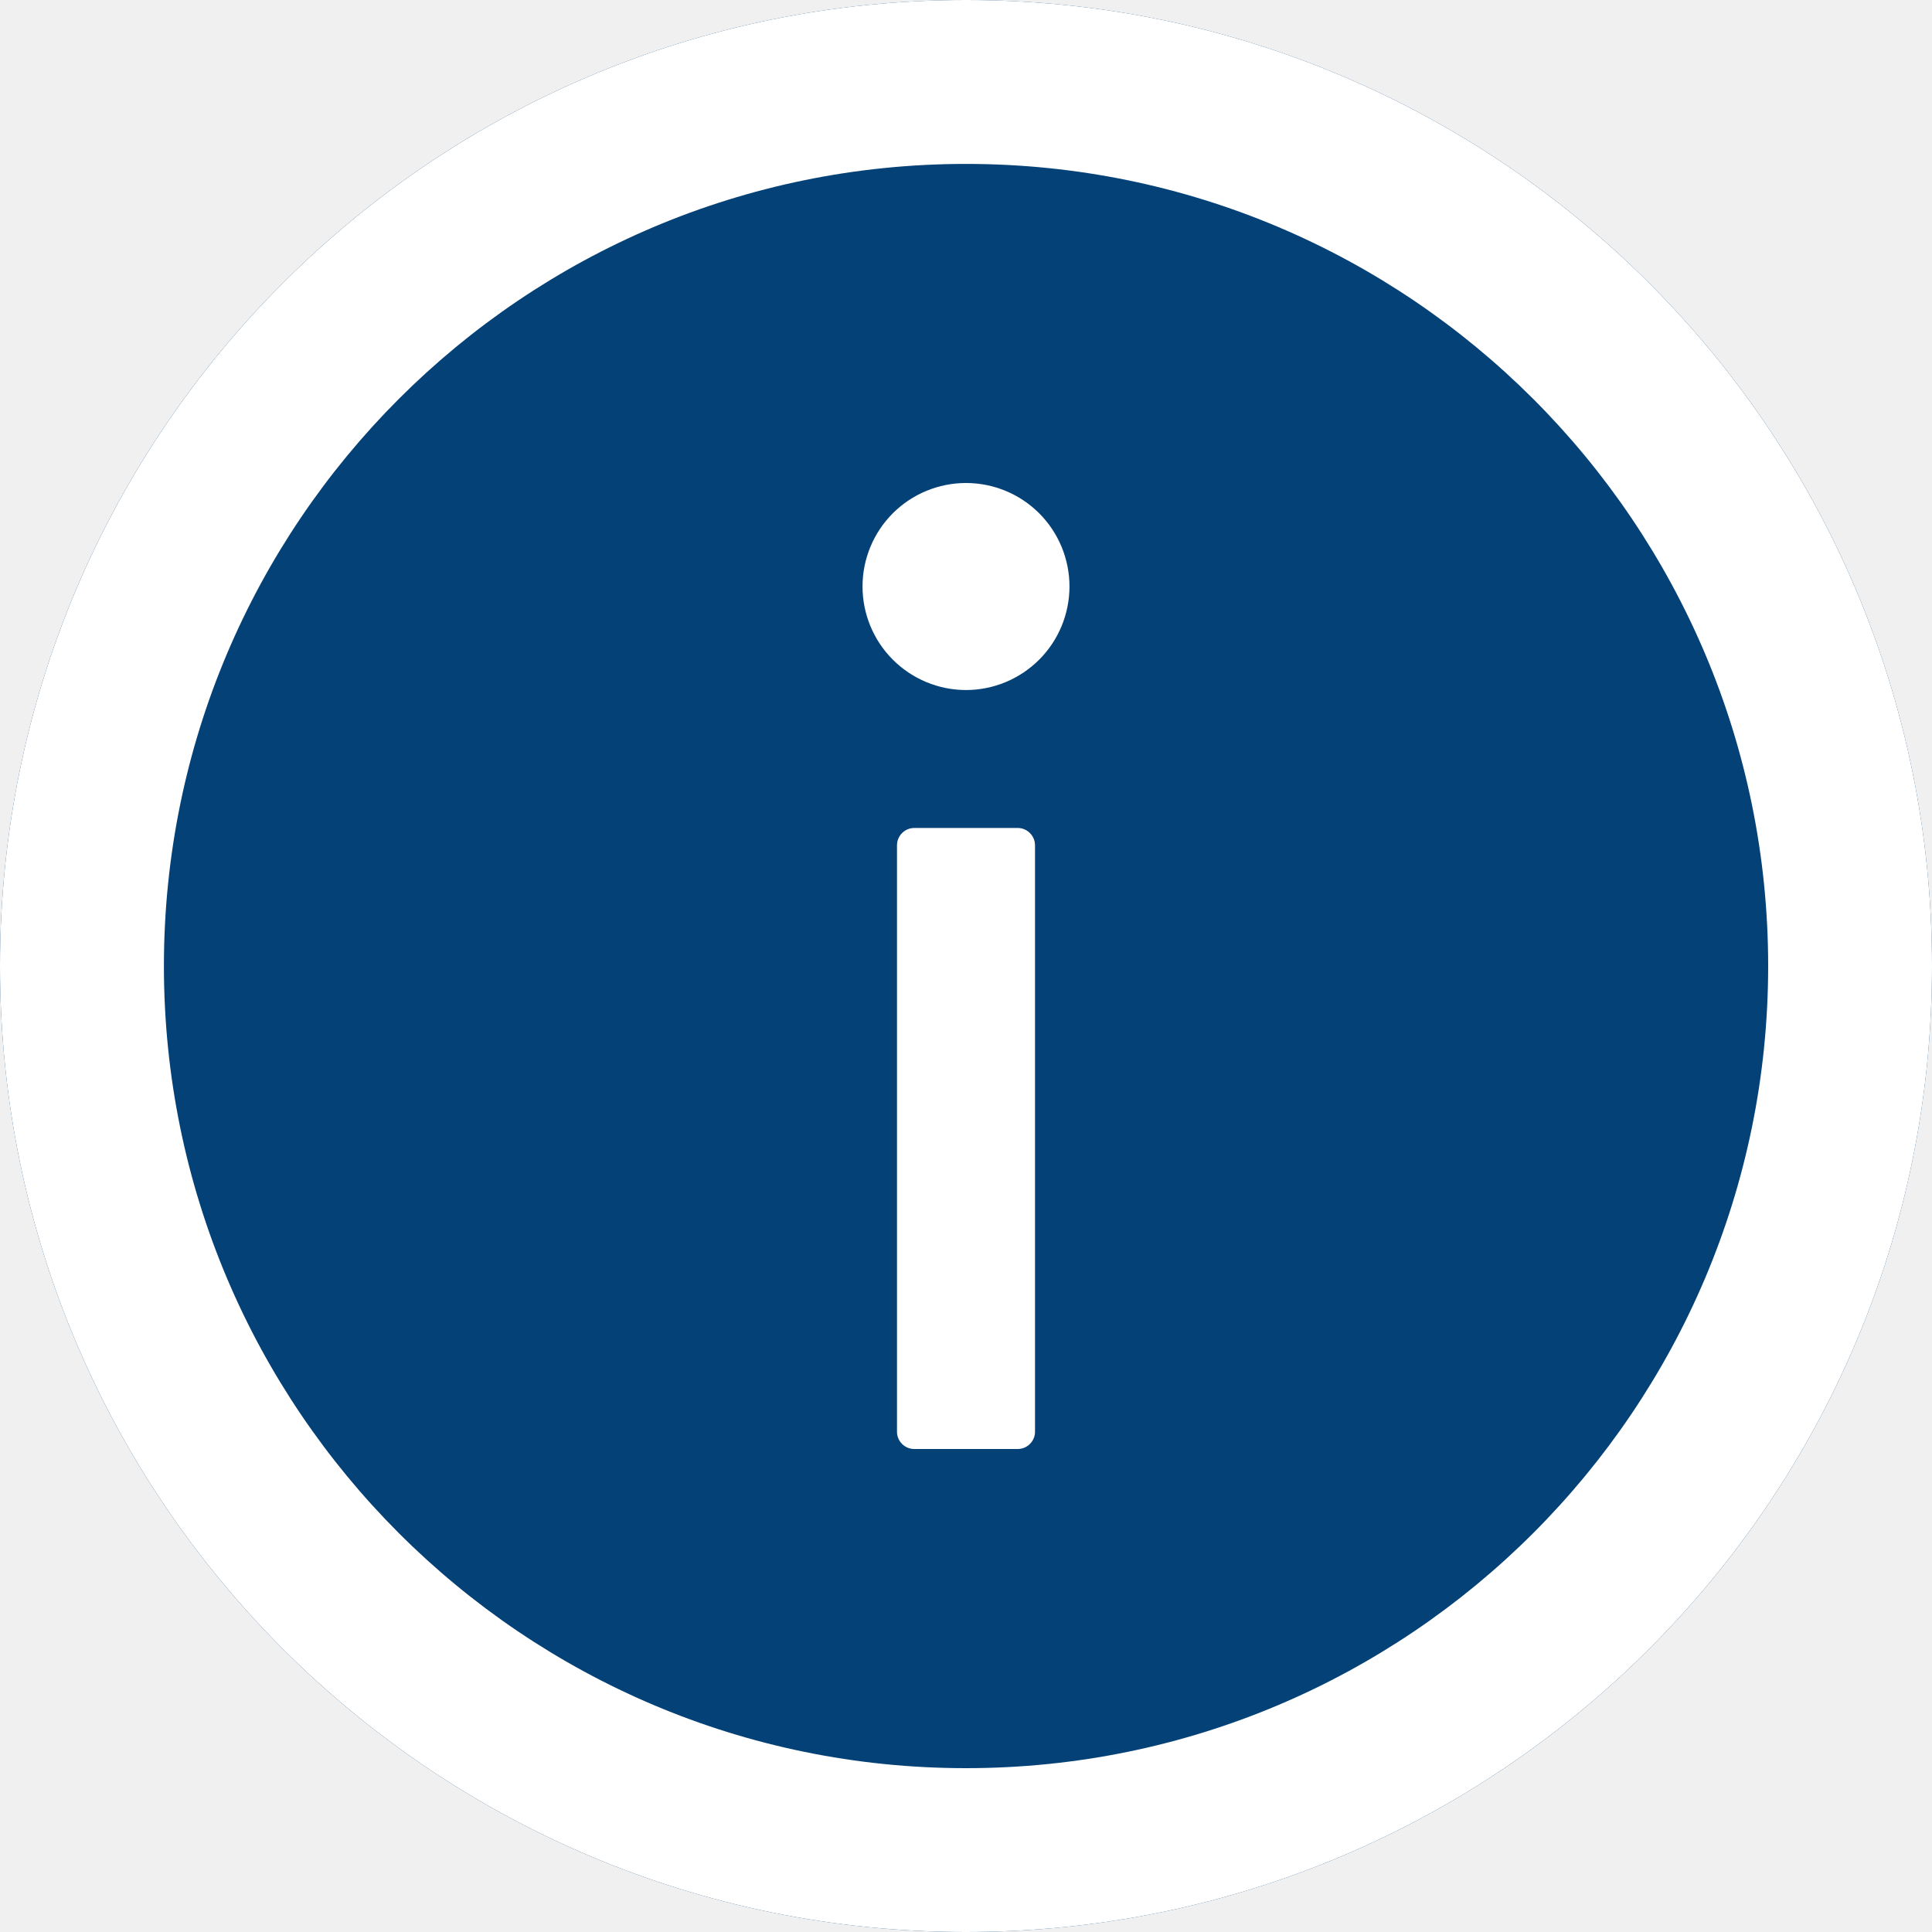
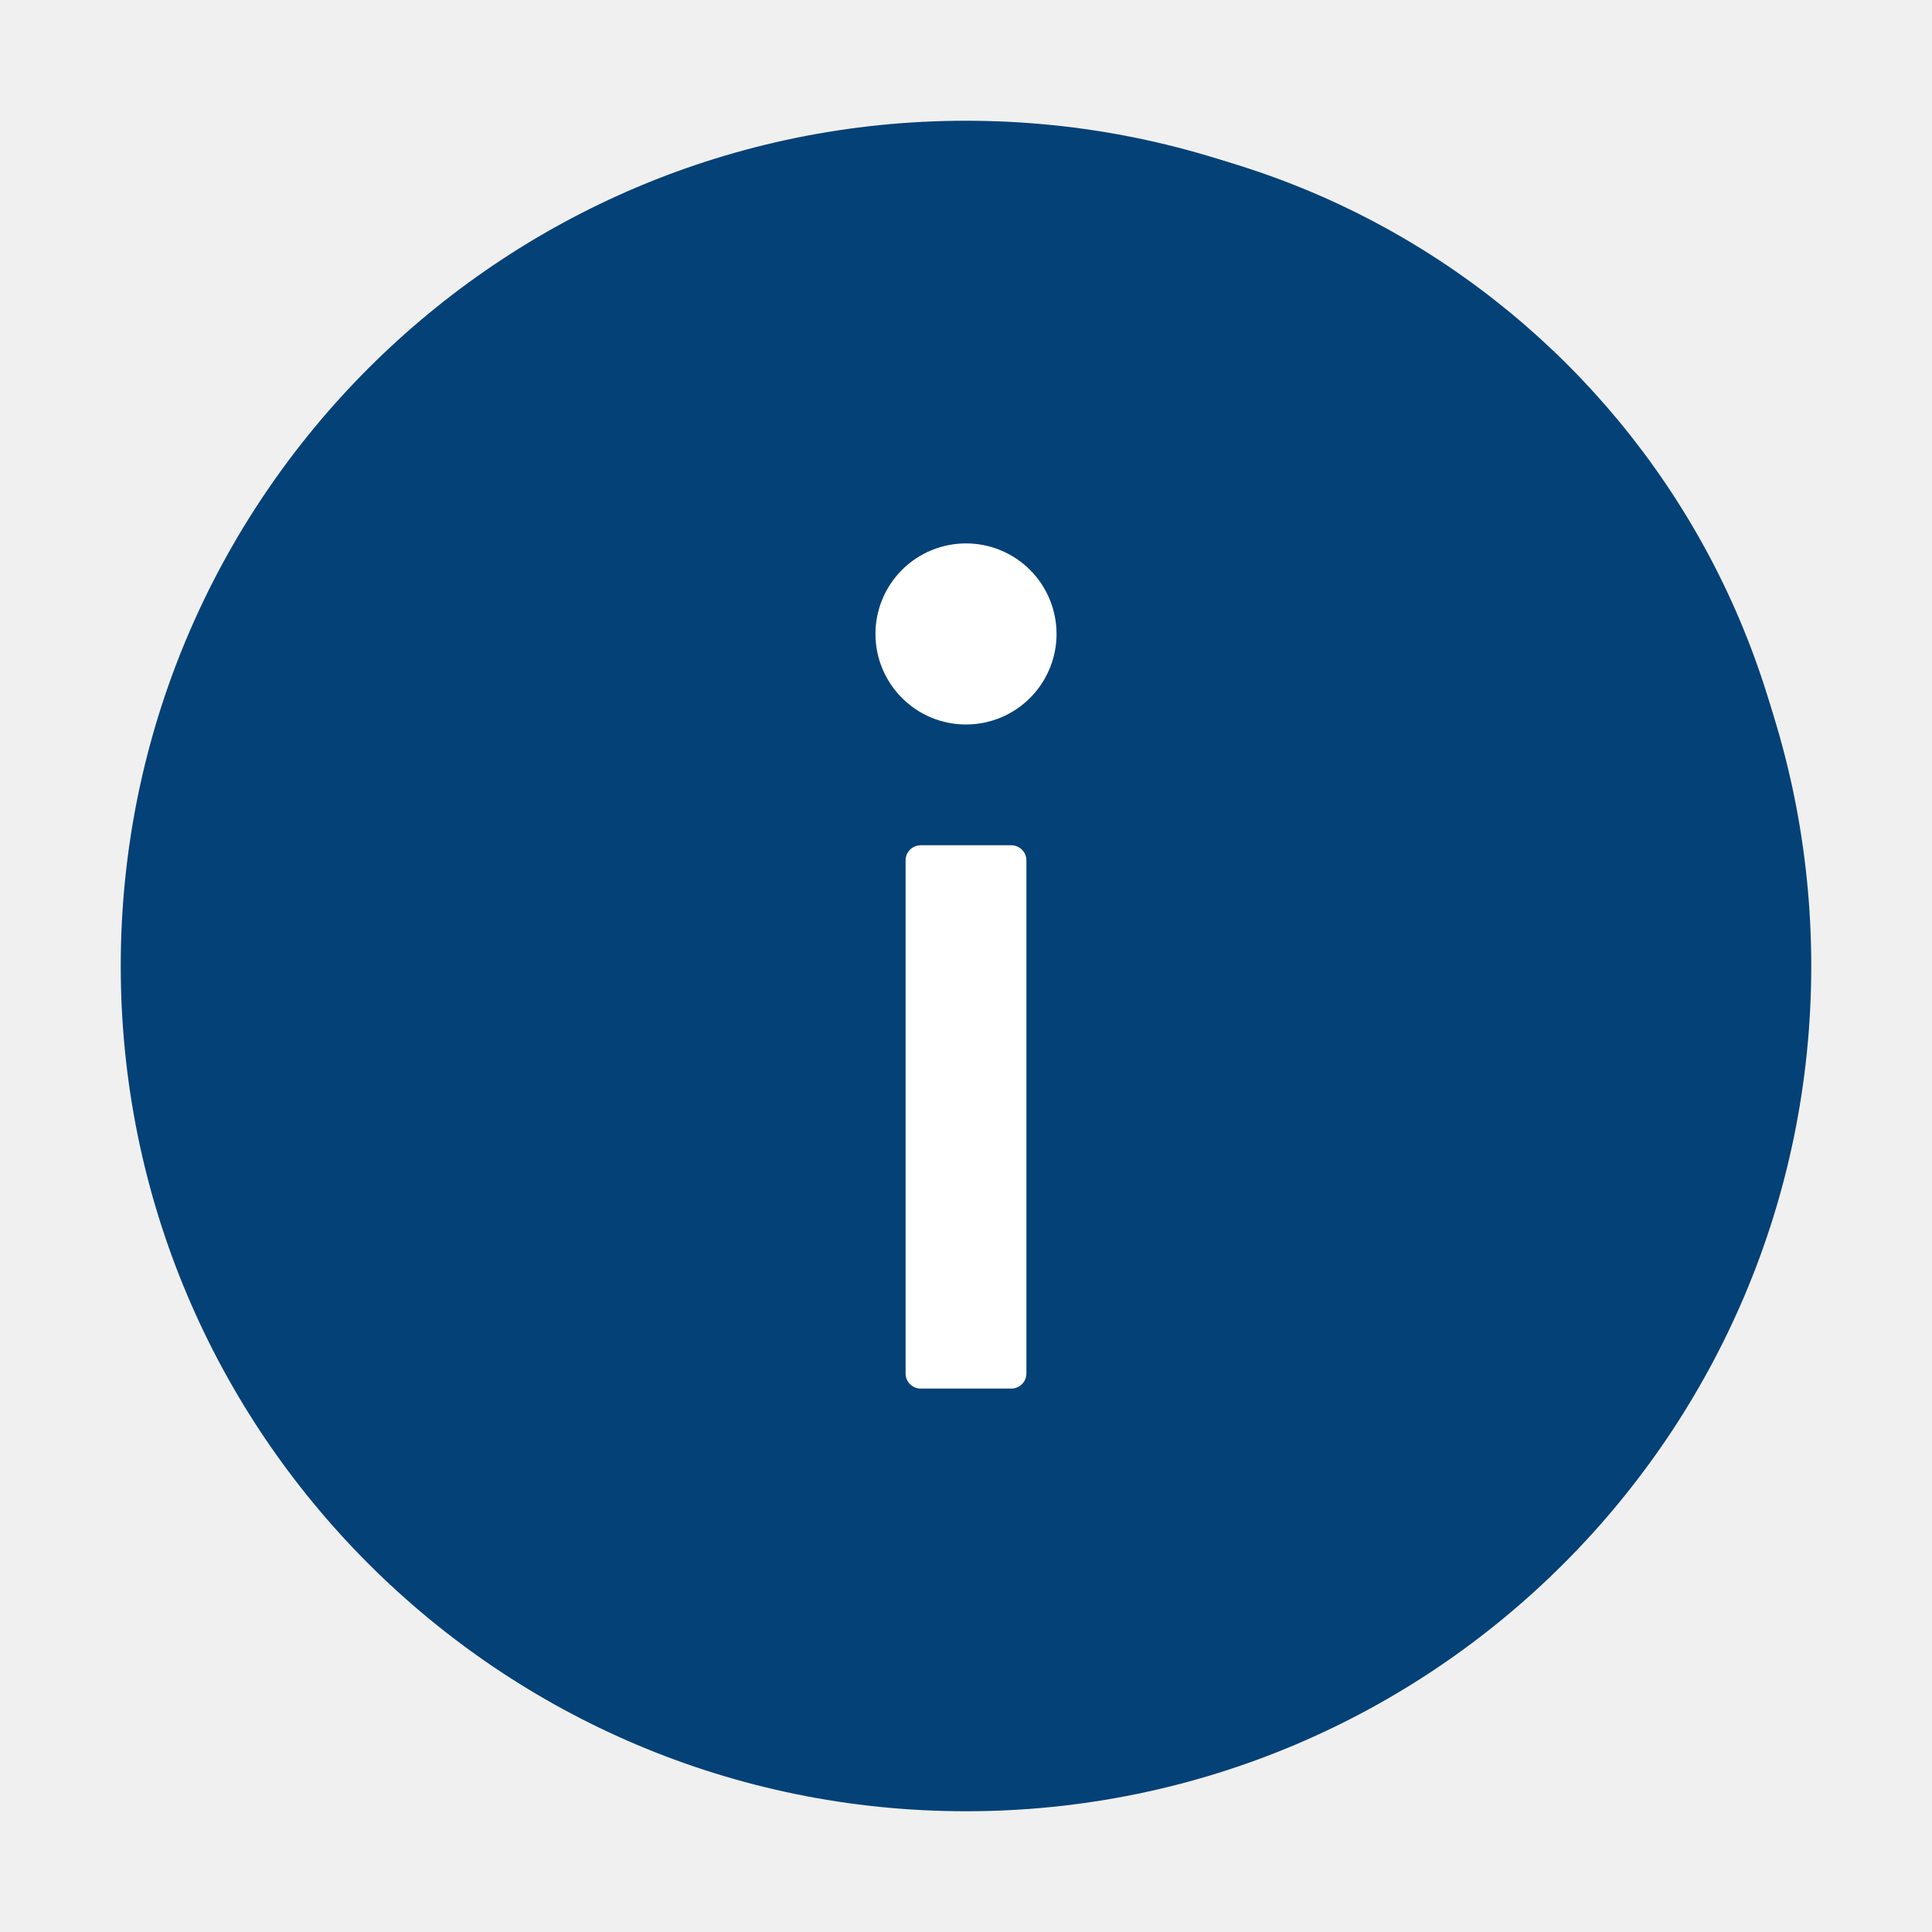
- <svg xmlns="http://www.w3.org/2000/svg" width="25" height="25" viewBox="0 0 25 25" fill="none">
-   <circle cx="12.5" cy="12.5" r="12.5" fill="#044177" />
-   <path d="M12.5 0C5.597 0 0 5.597 0 12.5C0 19.403 5.597 25 12.5 25C19.403 25 25 19.403 25 12.5C25 5.597 19.403 0 12.5 0ZM12.5 22.88C6.769 22.88 2.121 18.231 2.121 12.5C2.121 6.769 6.769 2.121 12.5 2.121C18.231 2.121 22.88 6.769 22.88 12.5C22.88 18.231 18.231 22.88 12.5 22.88Z" fill="white" />
-   <path d="M11.161 7.589C11.161 7.944 11.302 8.285 11.553 8.536C11.804 8.787 12.145 8.929 12.5 8.929C12.855 8.929 13.196 8.787 13.447 8.536C13.698 8.285 13.839 7.944 13.839 7.589C13.839 7.234 13.698 6.893 13.447 6.642C13.196 6.391 12.855 6.25 12.5 6.25C12.145 6.25 11.804 6.391 11.553 6.642C11.302 6.893 11.161 7.234 11.161 7.589ZM13.17 10.714H11.83C11.708 10.714 11.607 10.815 11.607 10.938V18.527C11.607 18.65 11.708 18.75 11.83 18.75H13.17C13.292 18.75 13.393 18.65 13.393 18.527V10.938C13.393 10.815 13.292 10.714 13.17 10.714Z" fill="white" />
+ <svg xmlns="http://www.w3.org/2000/svg" width="30" height="30" viewBox="0 0 30 30" fill="none">
+   <path d="M15 1.875C7.752 1.875 1.875 7.752 1.875 15C1.875 22.248 7.752 28.125 15 28.125C22.248 28.125 28.125 22.248 28.125 15C28.125 7.752 22.248 1.875 15 1.875ZM15 25.898C8.982 25.898 4.102 21.018 4.102 15C4.102 8.982 8.982 4.102 15 4.102C21.018 4.102 25.898 8.982 25.898 15C25.898 21.018 21.018 25.898 15 25.898Z" fill="#044177" />
+   <circle cx="15.5" cy="14.5" r="12.5" fill="#044177" />
+   <path d="M13.594 9.844C13.594 10.217 13.742 10.574 14.006 10.838C14.269 11.102 14.627 11.25 15 11.25C15.373 11.25 15.731 11.102 15.994 10.838C16.258 10.574 16.406 10.217 16.406 9.844C16.406 9.471 16.258 9.113 15.994 8.849C15.731 8.586 15.373 8.438 15 8.438C14.627 8.438 14.269 8.586 14.006 8.849C13.742 9.113 13.594 9.471 13.594 9.844V9.844ZM15.703 13.125H14.297C14.168 13.125 14.062 13.23 14.062 13.359V21.328C14.062 21.457 14.168 21.562 14.297 21.562H15.703C15.832 21.562 15.938 21.457 15.938 21.328V13.359C15.938 13.23 15.832 13.125 15.703 13.125Z" fill="white" />
</svg>
